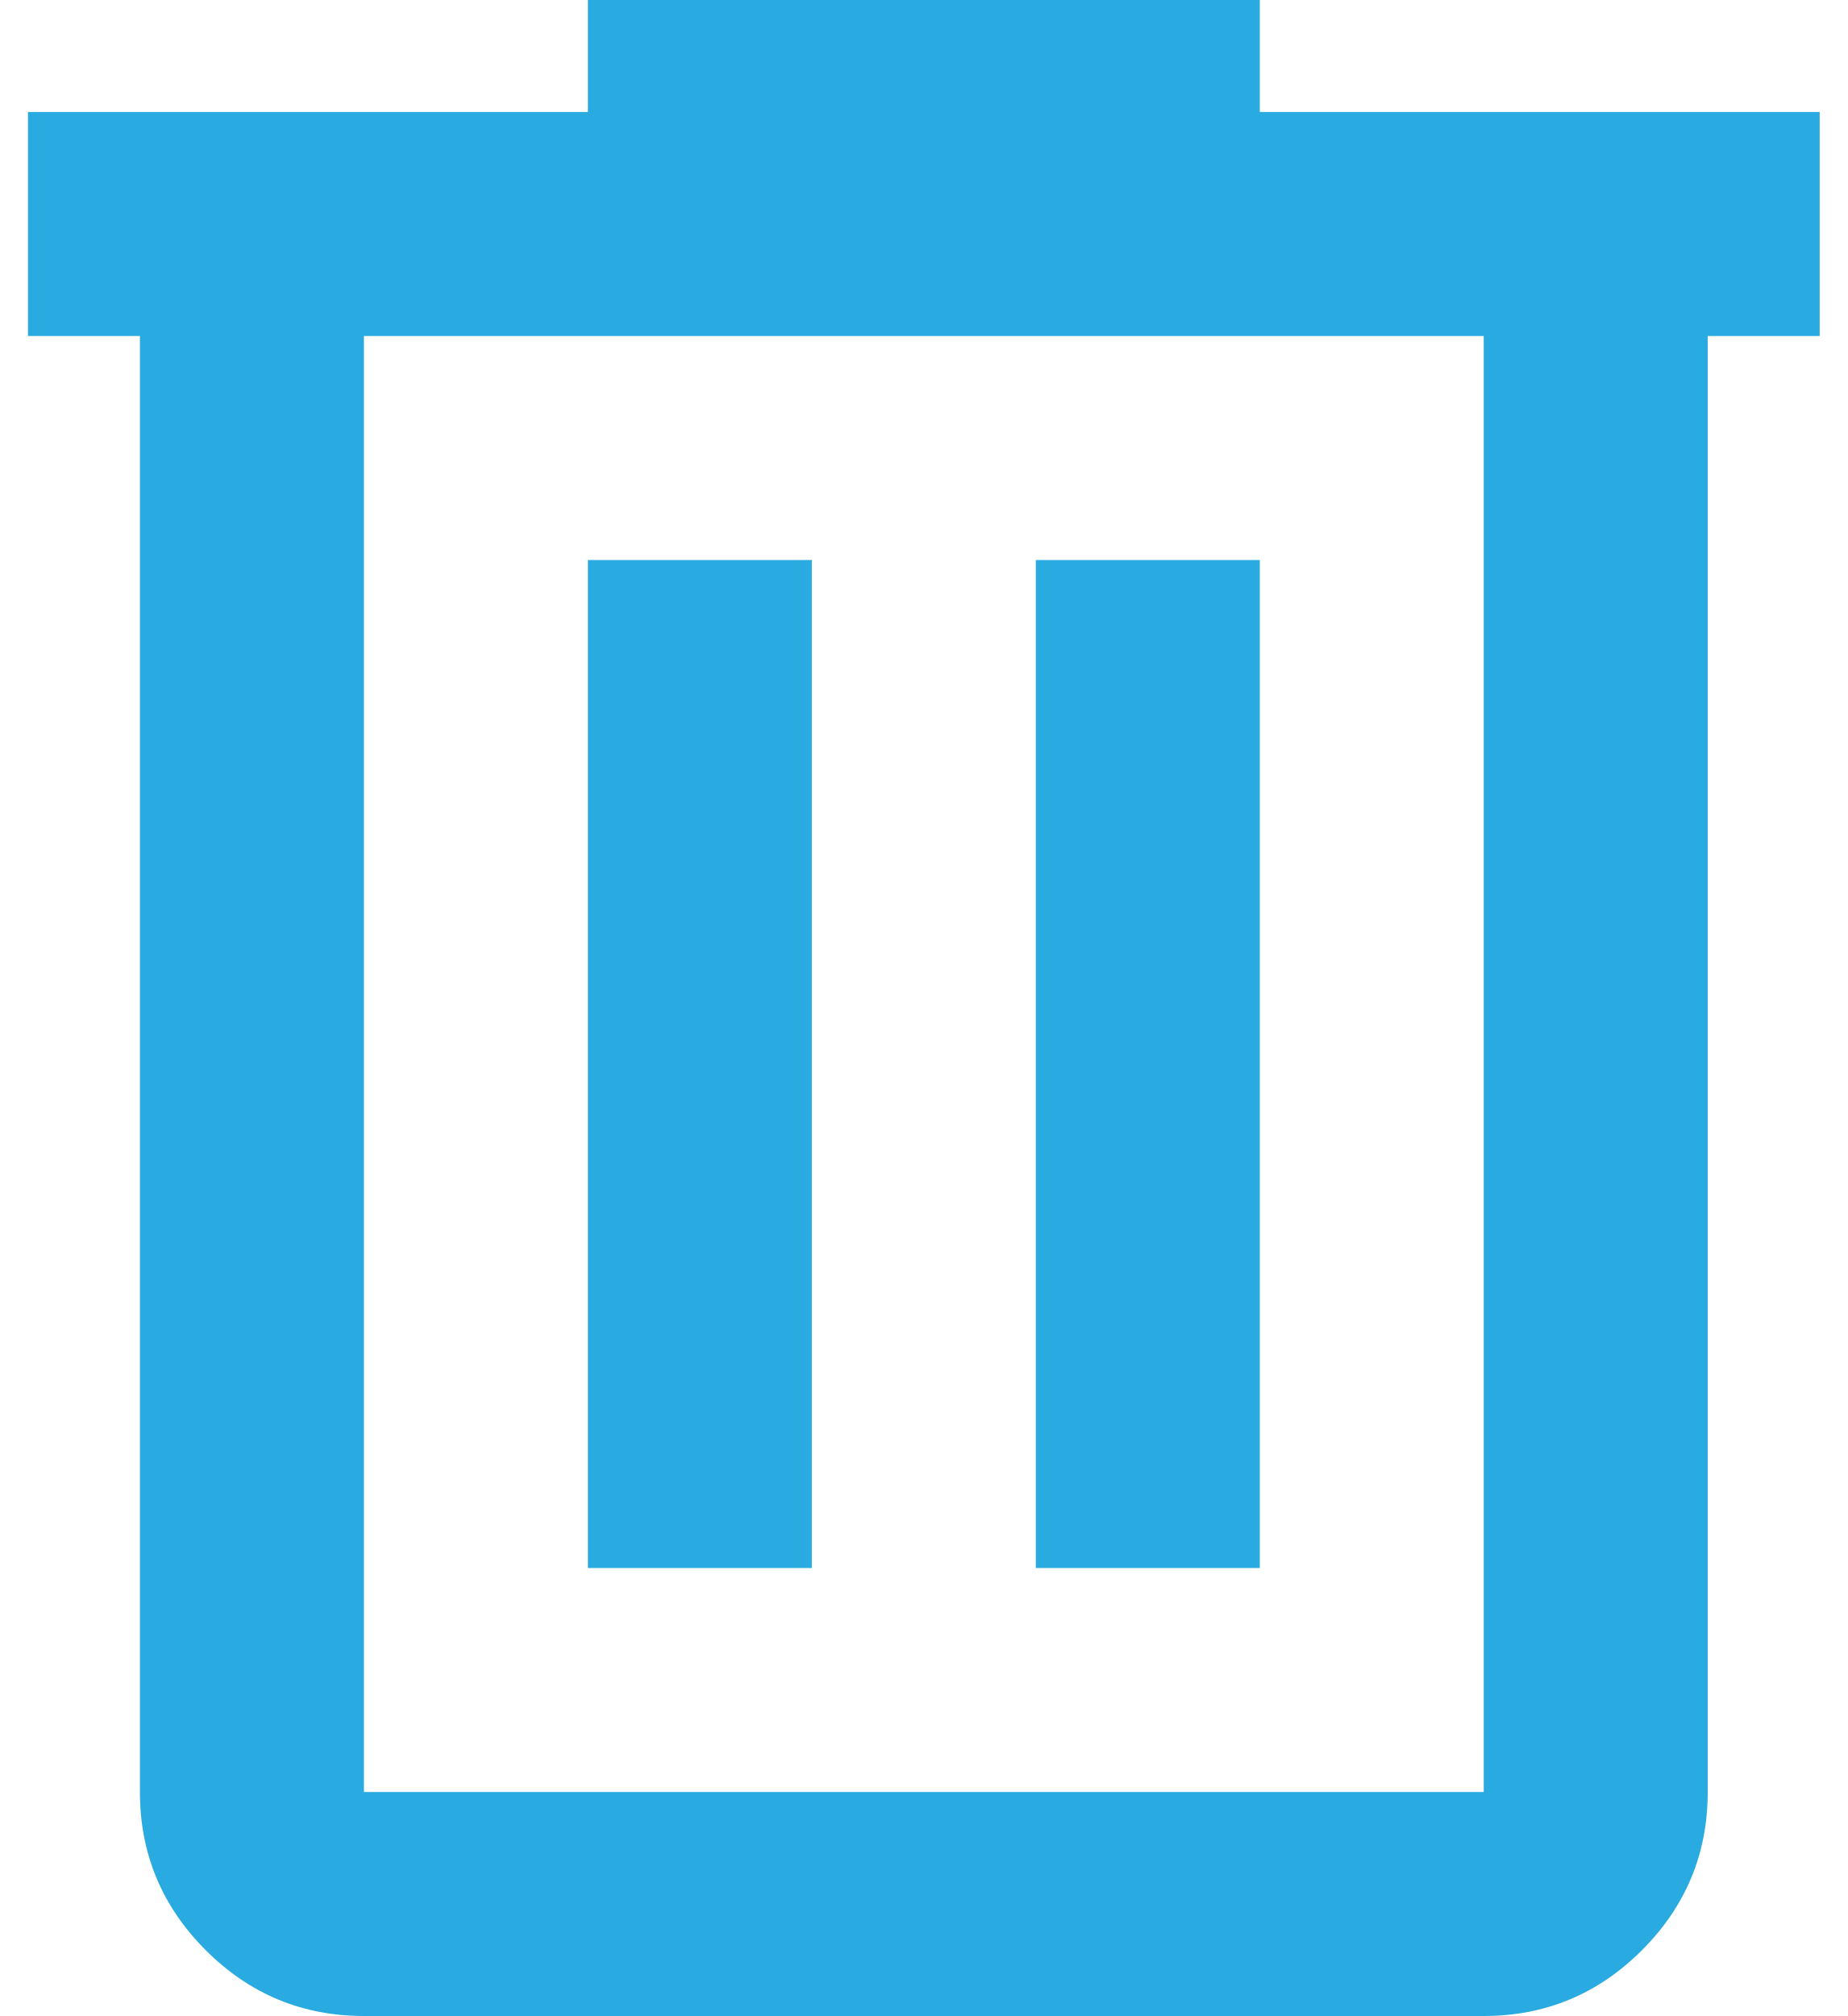
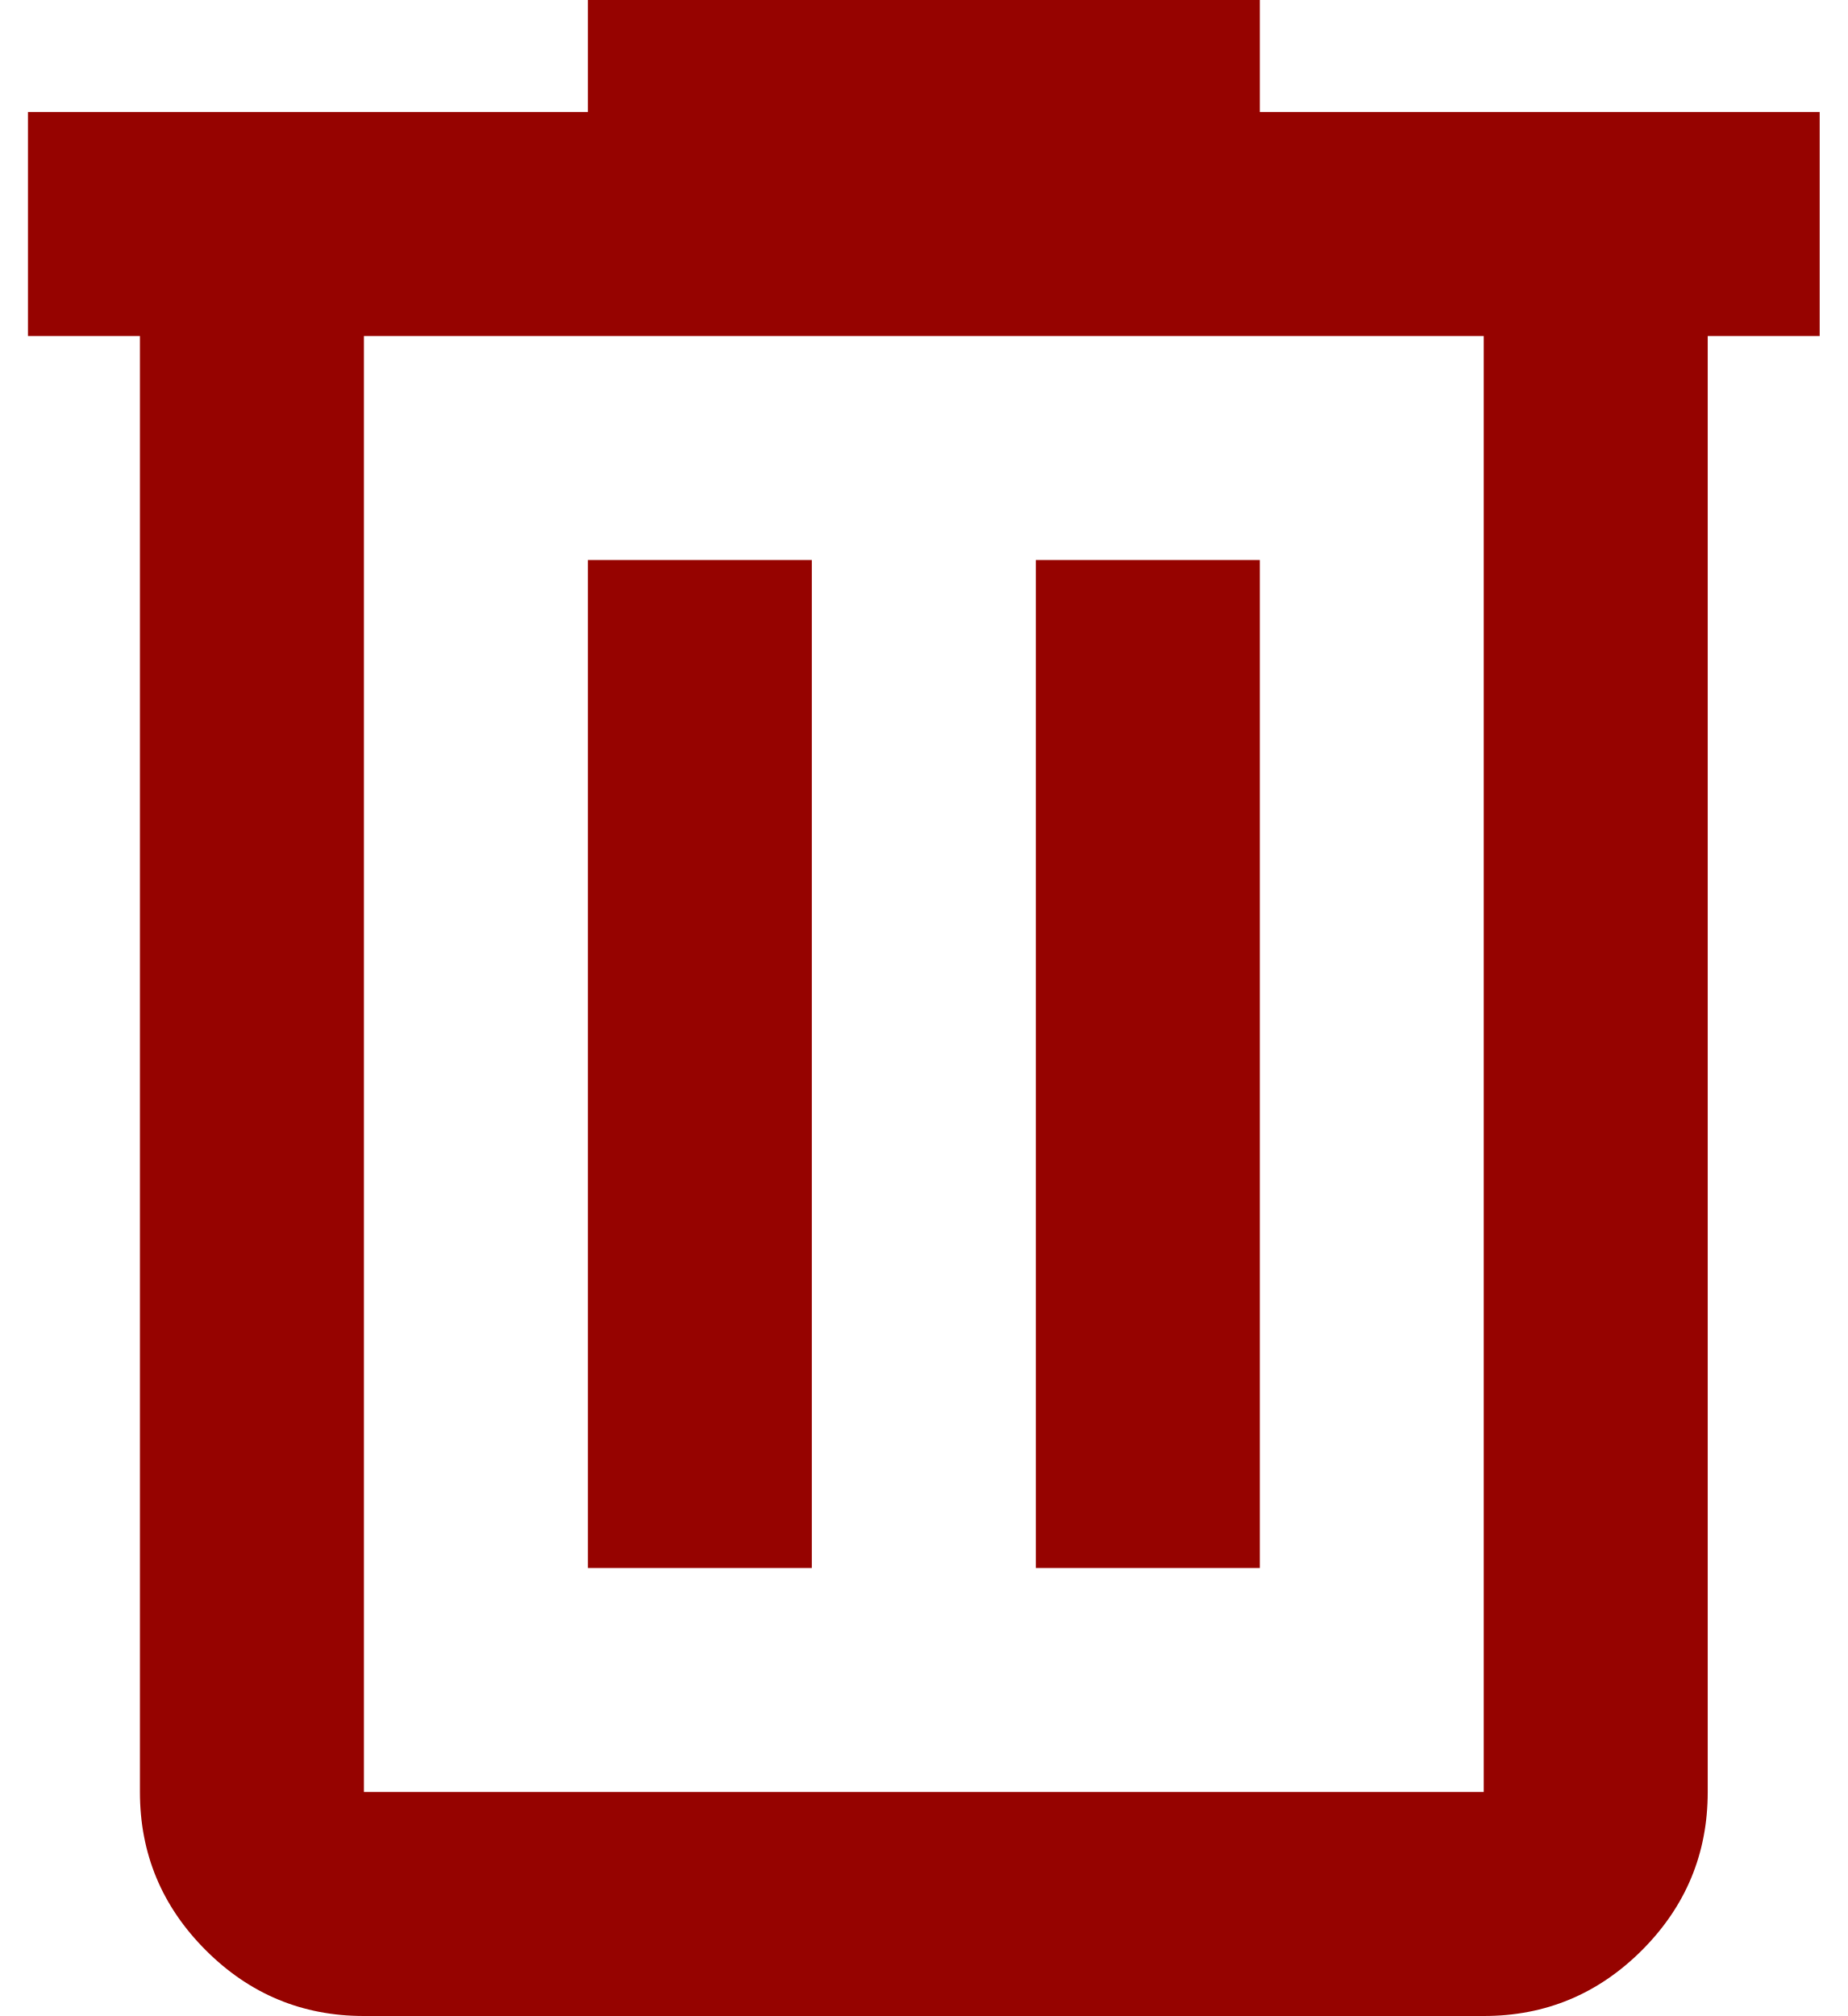
<svg xmlns="http://www.w3.org/2000/svg" width="22" height="24" viewBox="0 0 22 24" fill="none">
-   <path d="M4.333 24C3.6 24 2.972 23.739 2.45 23.217C1.927 22.694 1.666 22.067 1.666 21.333V4H0.333V1.333H7V0H15V1.333H21.666V4H20.333V21.333C20.333 22.067 20.072 22.694 19.55 23.217C19.027 23.739 18.4 24 17.666 24H4.333ZM17.666 4H4.333V21.333H17.666V4ZM7 18.667H9.666V6.667H7V18.667ZM12.333 18.667H15V6.667H12.333V18.667Z" fill="#29ABE2" />
+   <path d="M4.333 24C3.6 24 2.972 23.739 2.45 23.217C1.927 22.694 1.666 22.067 1.666 21.333V4H0.333V1.333H7V0H15V1.333H21.666V4H20.333V21.333C20.333 22.067 20.072 22.694 19.55 23.217C19.027 23.739 18.4 24 17.666 24H4.333ZM17.666 4H4.333V21.333H17.666V4ZM7 18.667H9.666V6.667H7V18.667ZM12.333 18.667H15V6.667H12.333V18.667Z" fill="#960300" />
</svg>
